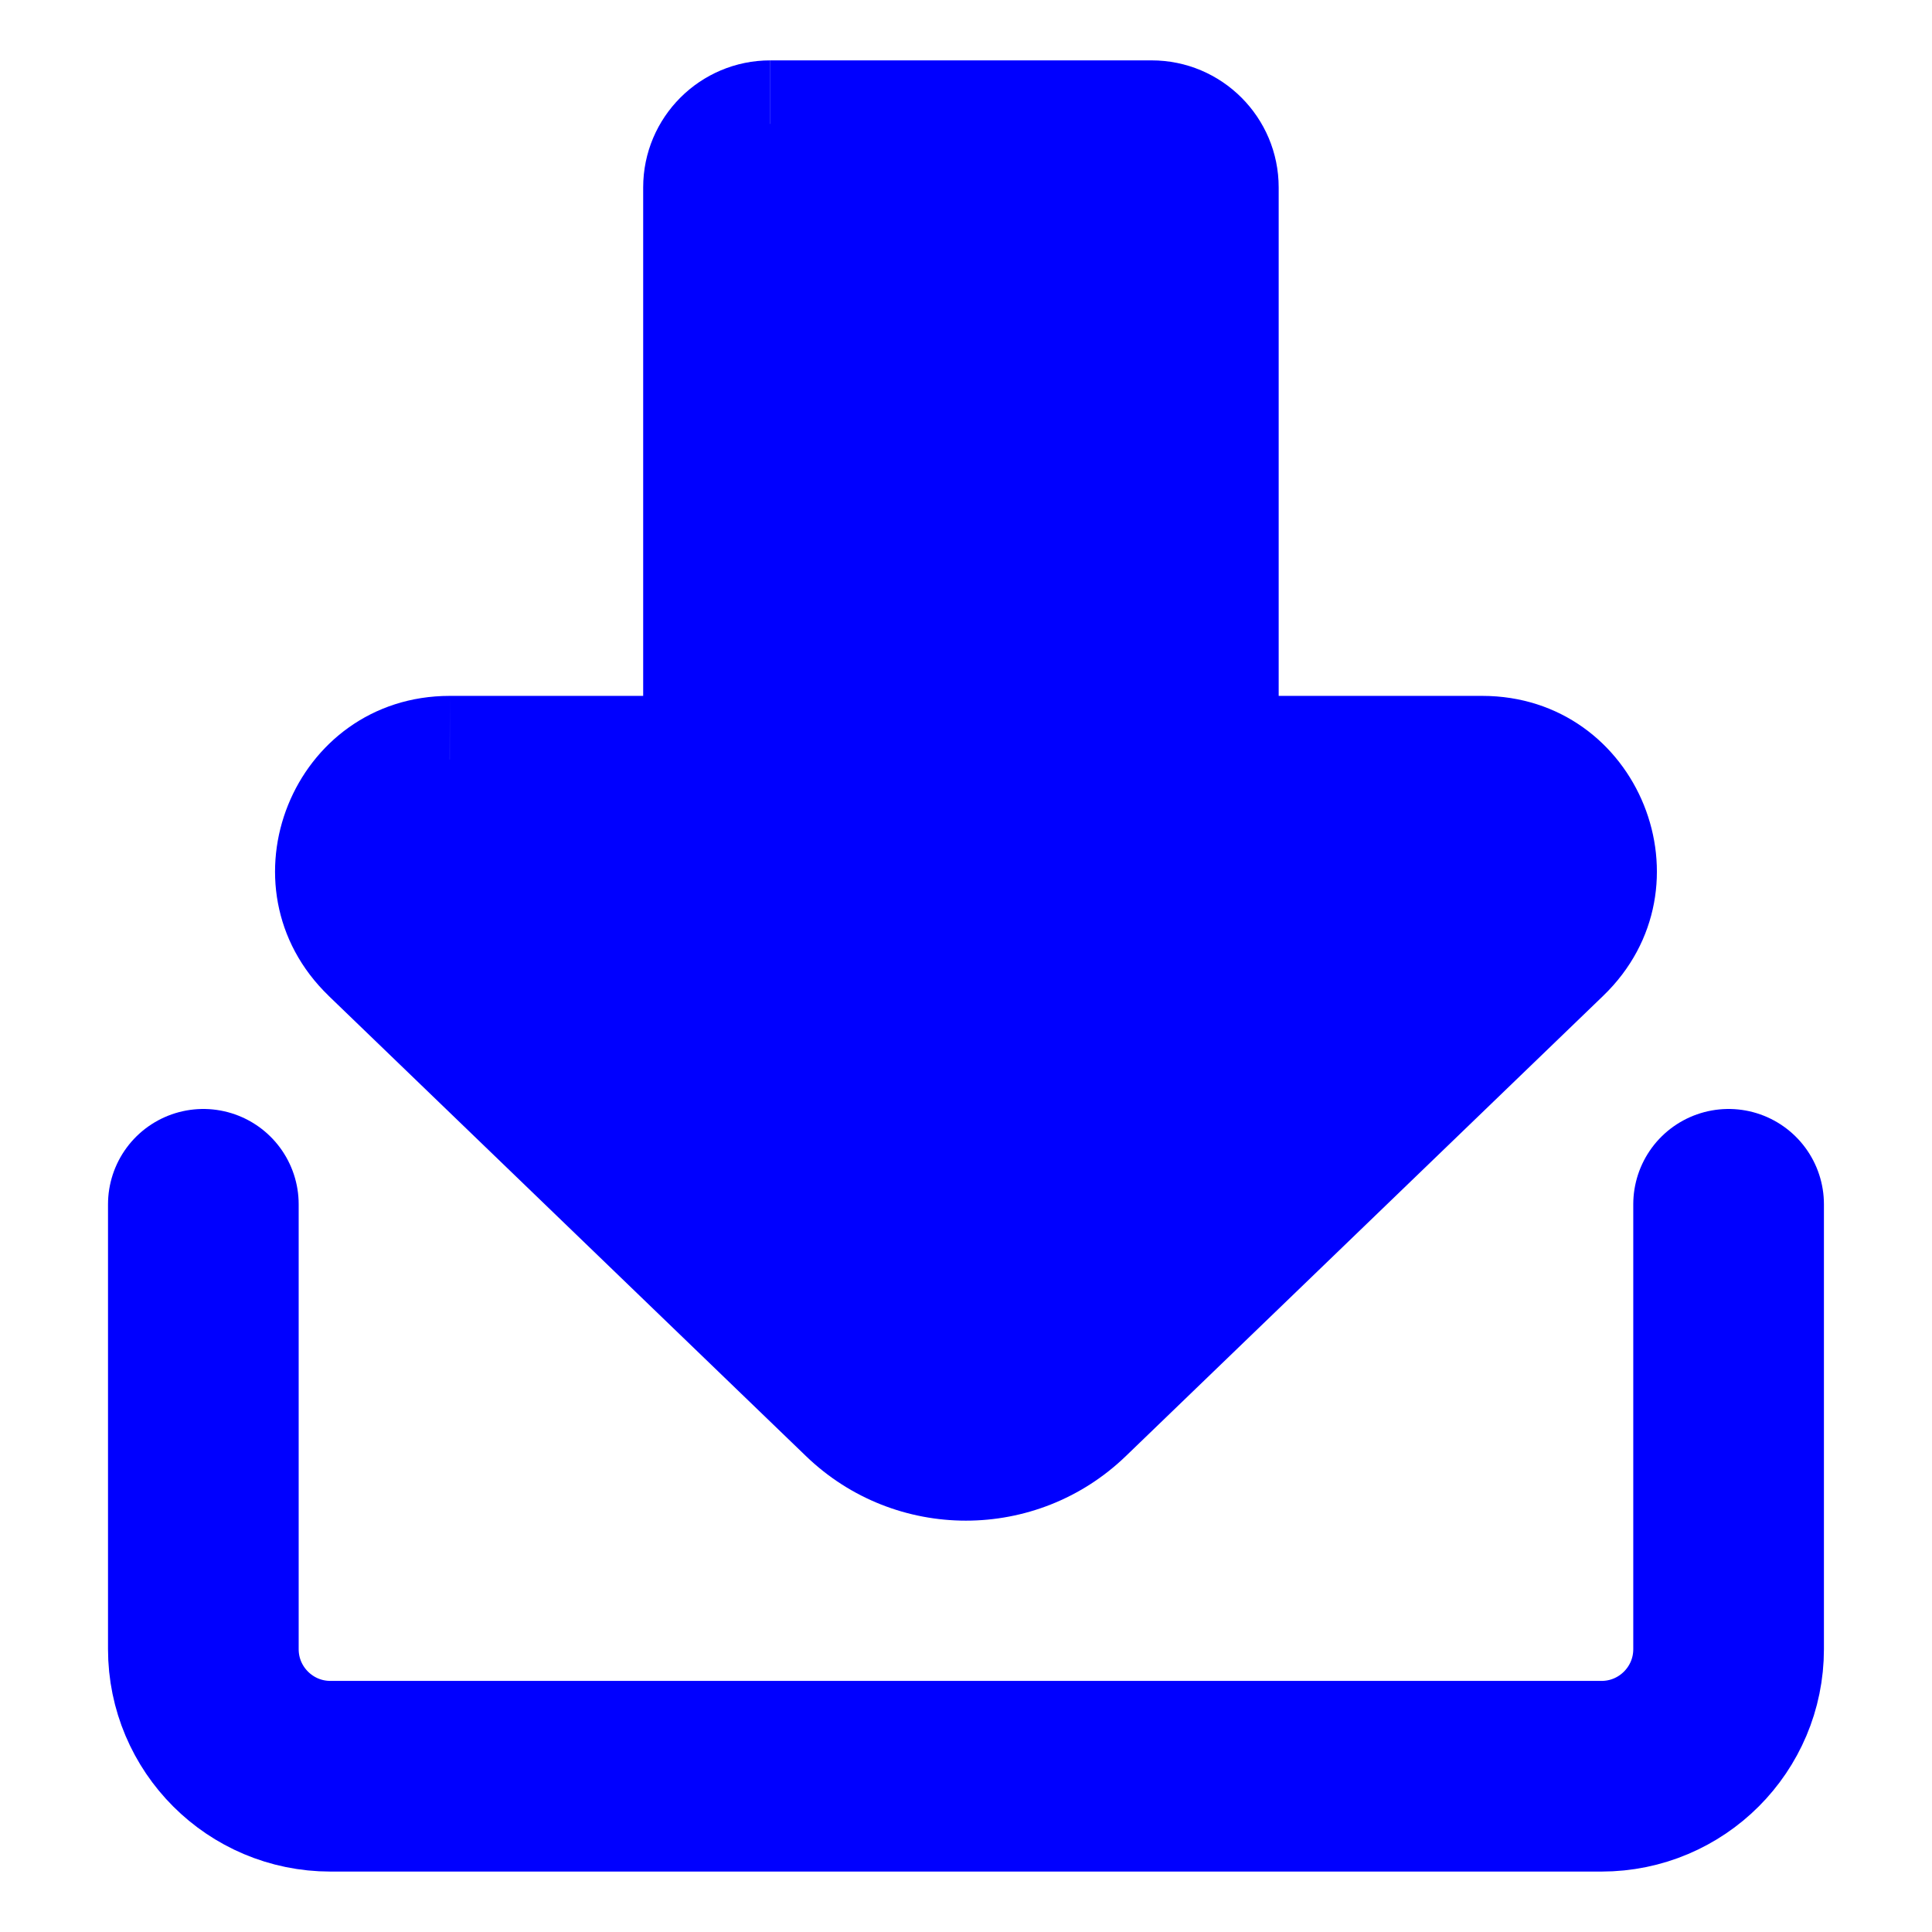
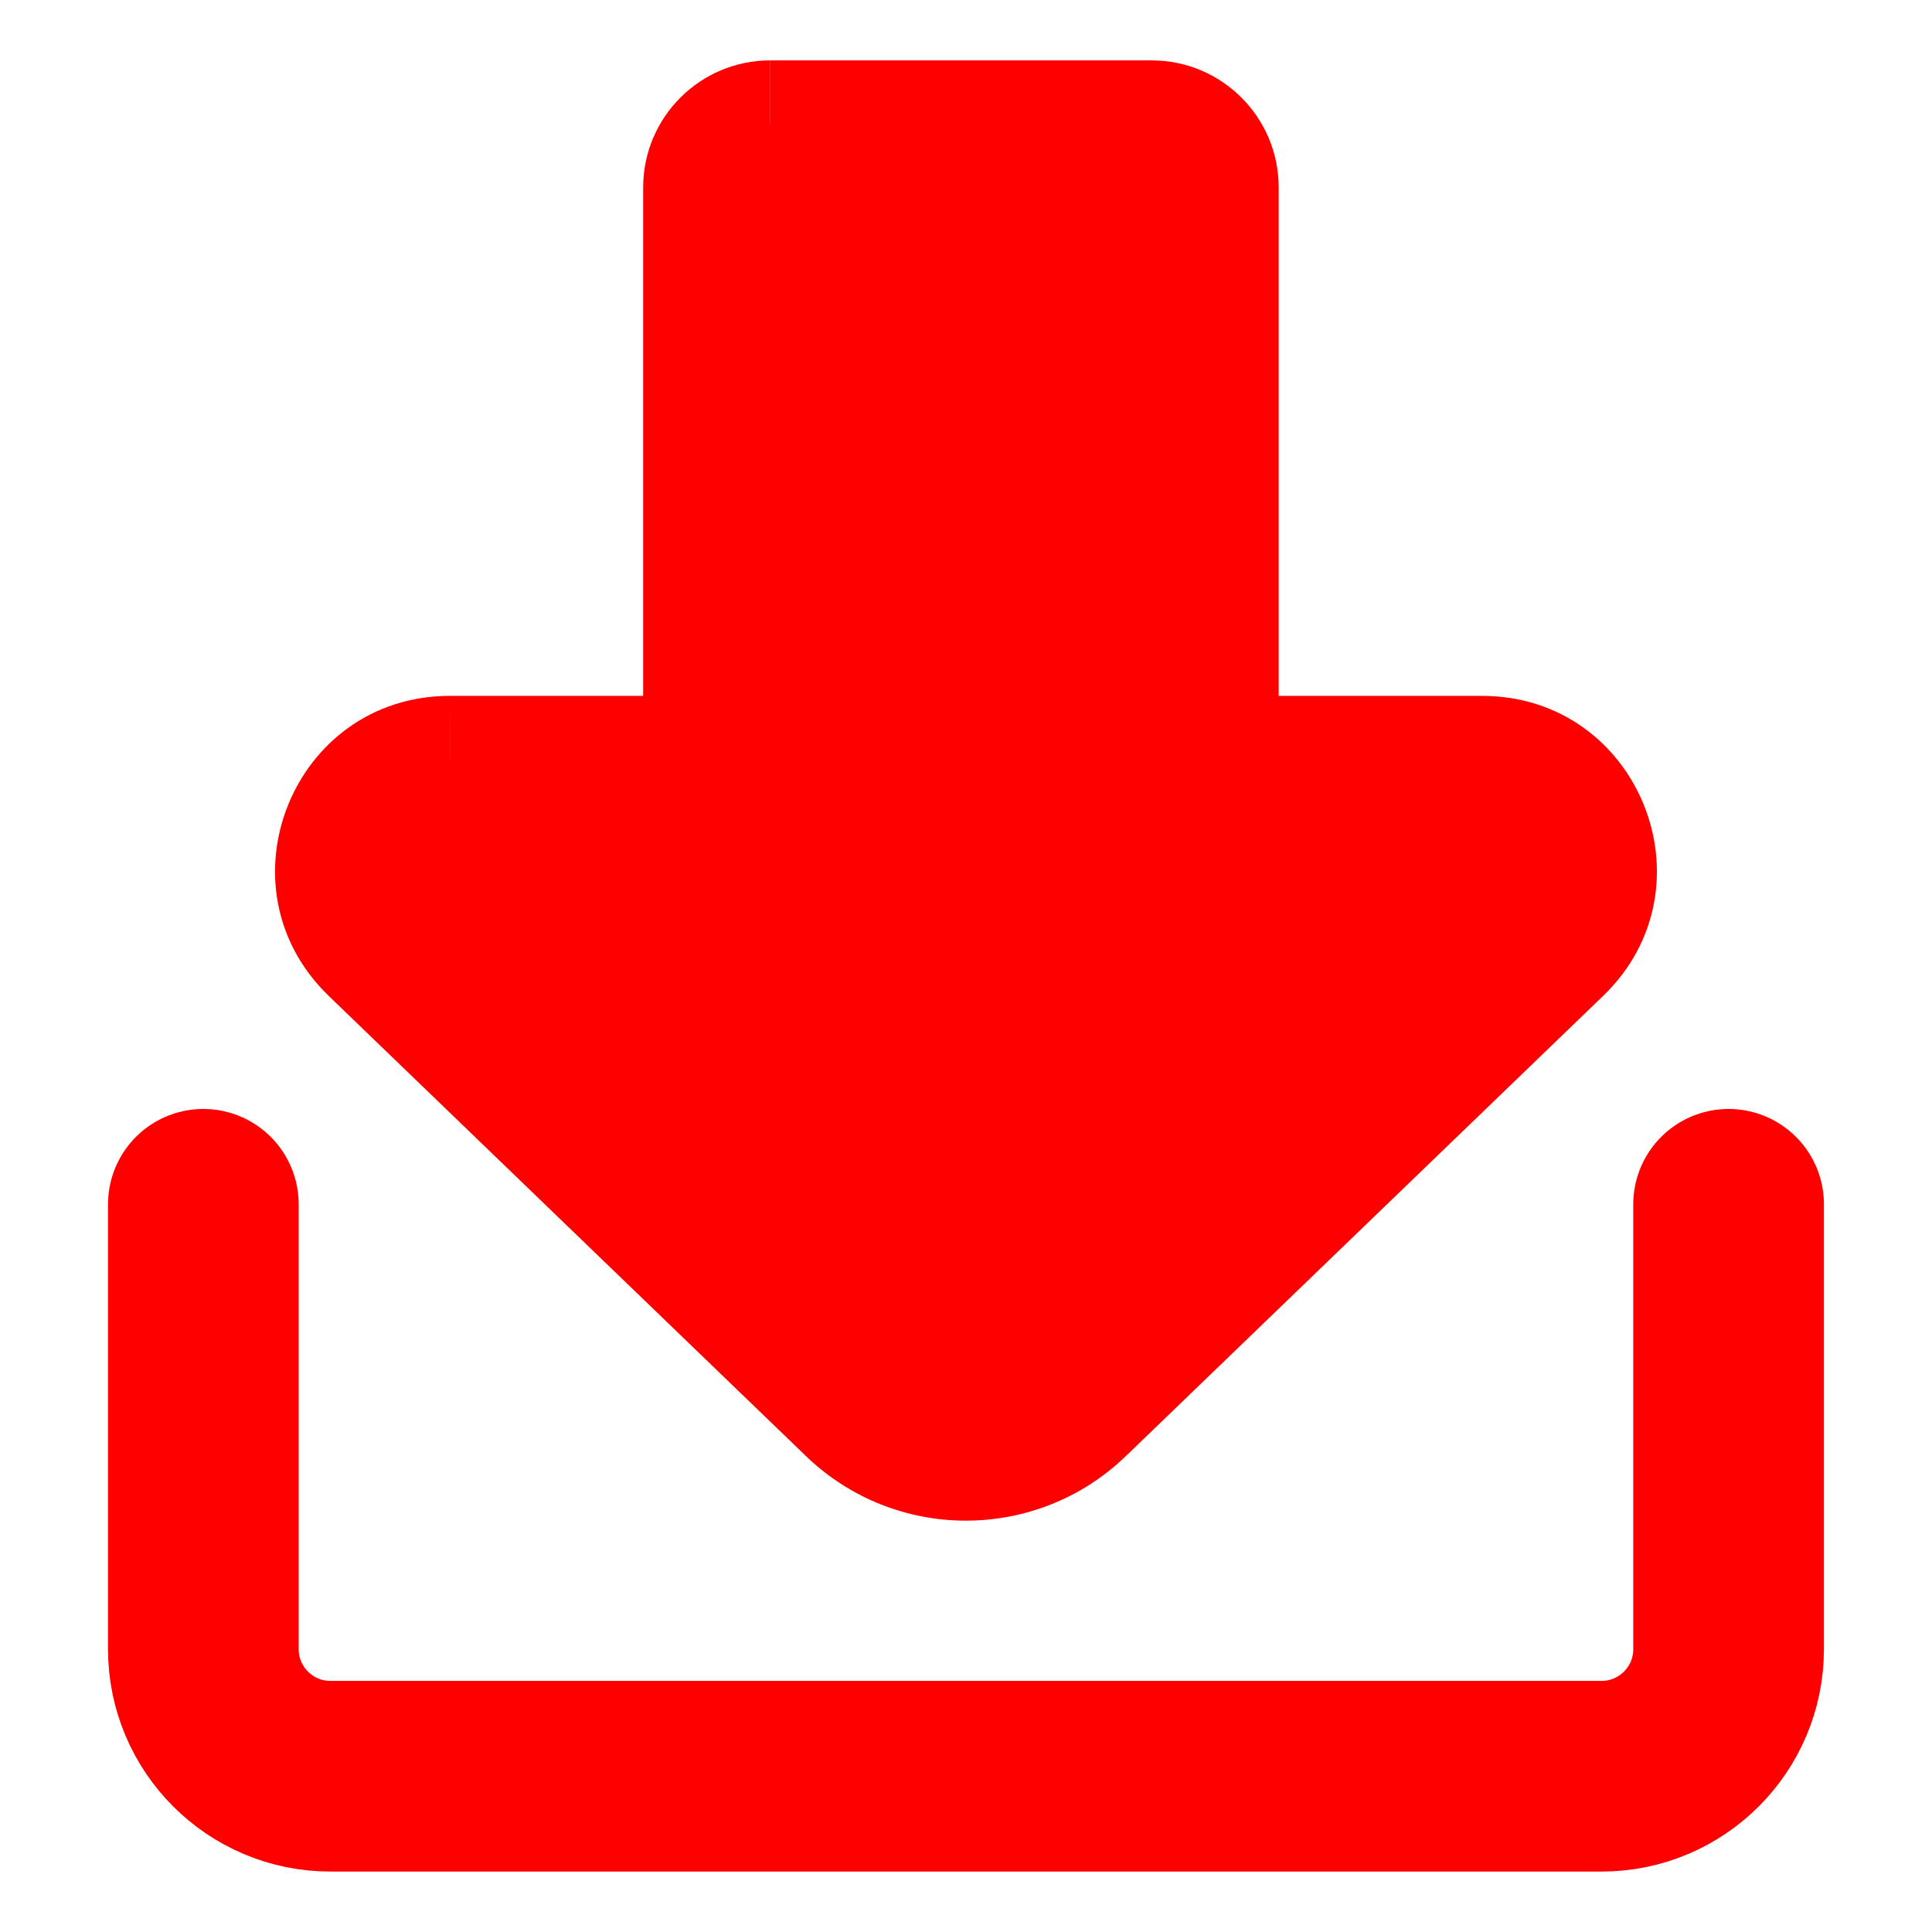
<svg xmlns="http://www.w3.org/2000/svg" width="32" height="32" viewBox="0 0 32 32" fill="none" version="1.1" id="svg3">
  <defs id="defs3" />
-   <path d="m 3.368,19.947 v 0.263 7.105 c 0,1.163 0.943,2.105 2.105,2.105 H 26.526 c 1.163,0 2.105,-0.943 2.105,-2.105 V 20.21 19.947" stroke="#c2ccde" stroke-width="3.158" stroke-linecap="round" stroke-linejoin="round" id="path1" style="stroke:#0000ff;stroke-opacity:1" />
-   <path fill-rule="evenodd" clip-rule="evenodd" d="m 20.128,12.579 h 4.422 c 1.652,0 2.464,2.011 1.275,3.158 l -7.907,7.624 c -1.07,1.032 -2.766,1.032 -3.836,0 L 6.175,15.737 c -1.189,-1.147 -0.377,-3.158 1.275,-3.158 H 11.707 V 6.263 3.105 c 0,-0.581 0.471,-1.053 1.053,-1.053 h 6.316 c 0.581,0 1.053,0.471 1.053,1.053 V 6.263 Z" fill="#c2ccde" id="path2" style="fill:#0000ff;fill-opacity:1;stroke-width:0.526" />
-   <path d="m 20.128,12.579 v 1.053 c -0.581,0 -1.053,-0.471 -1.053,-1.053 z m 5.696,3.158 0.731,0.758 z m -7.907,7.624 0.731,0.758 v 0 z m -3.836,0 -0.731,0.758 v 0 z m -7.907,-7.624 -0.731,0.758 v 0 z m 5.532,-3.158 h 1.053 c 0,0.581 -0.471,1.053 -1.053,1.053 z m 0,-6.316 h 1.053 z m 12.843,7.368 h -4.422 v -2.105 h 4.422 z m 0.544,1.348 c 0.507,-0.489 0.161,-1.348 -0.544,-1.348 v -2.105 c 2.599,0 3.876,3.164 2.005,4.968 z m -7.907,7.624 7.907,-7.624 1.461,1.515 -7.907,7.624 z m -2.375,0 c 0.663,0.639 1.712,0.639 2.375,0 l 1.461,1.515 c -1.478,1.425 -3.819,1.425 -5.297,0 z m -7.907,-7.624 7.907,7.624 -1.461,1.515 -7.907,-7.624 z m 0.544,-1.348 c -0.705,0 -1.051,0.858 -0.544,1.348 L 5.445,16.495 C 3.574,14.691 4.851,11.526 7.45,11.526 Z m 4.257,0 H 7.45 v -2.105 h 4.257 z m 1.053,-7.368 v 6.316 h -2.105 V 6.263 Z m 0,-3.158 V 6.263 h -2.105 V 3.105 Z m 0,0 h -2.105 c 0,-1.163 0.943,-2.105 2.105,-2.105 z m 6.316,0 H 12.76 V 1 h 6.316 z m 0,0 V 1 c 1.163,0 2.105,0.943 2.105,2.105 z m 0,3.158 V 3.105 h 2.105 V 6.263 Z m 0,6.316 V 6.263 h 2.105 v 6.316 z" fill="#c2ccde" id="path3" style="fill:#0000ff;fill-opacity:1;stroke-width:0.526" />
+   <path d="m 3.368,19.947 v 0.263 7.105 c 0,1.163 0.943,2.105 2.105,2.105 H 26.526 c 1.163,0 2.105,-0.943 2.105,-2.105 V 20.21 19.947" stroke="#c2ccde" stroke-width="3.158" stroke-linecap="round" stroke-linejoin="round" id="path1" style="stroke:#ff0000;stroke-opacity:1" />
+   <path fill-rule="evenodd" clip-rule="evenodd" d="m 20.128,12.579 h 4.422 c 1.652,0 2.464,2.011 1.275,3.158 l -7.907,7.624 c -1.07,1.032 -2.766,1.032 -3.836,0 L 6.175,15.737 c -1.189,-1.147 -0.377,-3.158 1.275,-3.158 H 11.707 V 6.263 3.105 c 0,-0.581 0.471,-1.053 1.053,-1.053 h 6.316 c 0.581,0 1.053,0.471 1.053,1.053 V 6.263 Z" fill="#c2ccde" id="path2" style="fill:#ff0000;fill-opacity:1;stroke-width:0.526" />
+   <path d="m 20.128,12.579 v 1.053 c -0.581,0 -1.053,-0.471 -1.053,-1.053 z m 5.696,3.158 0.731,0.758 z m -7.907,7.624 0.731,0.758 v 0 z m -3.836,0 -0.731,0.758 v 0 z m -7.907,-7.624 -0.731,0.758 v 0 z m 5.532,-3.158 h 1.053 c 0,0.581 -0.471,1.053 -1.053,1.053 z m 0,-6.316 h 1.053 z m 12.843,7.368 h -4.422 v -2.105 h 4.422 z m 0.544,1.348 c 0.507,-0.489 0.161,-1.348 -0.544,-1.348 v -2.105 c 2.599,0 3.876,3.164 2.005,4.968 z m -7.907,7.624 7.907,-7.624 1.461,1.515 -7.907,7.624 z m -2.375,0 c 0.663,0.639 1.712,0.639 2.375,0 l 1.461,1.515 c -1.478,1.425 -3.819,1.425 -5.297,0 z m -7.907,-7.624 7.907,7.624 -1.461,1.515 -7.907,-7.624 z m 0.544,-1.348 c -0.705,0 -1.051,0.858 -0.544,1.348 L 5.445,16.495 C 3.574,14.691 4.851,11.526 7.45,11.526 Z m 4.257,0 H 7.45 v -2.105 h 4.257 z m 1.053,-7.368 v 6.316 h -2.105 V 6.263 Z m 0,-3.158 V 6.263 h -2.105 V 3.105 Z m 0,0 h -2.105 c 0,-1.163 0.943,-2.105 2.105,-2.105 z m 6.316,0 H 12.76 V 1 h 6.316 z m 0,0 V 1 c 1.163,0 2.105,0.943 2.105,2.105 z m 0,3.158 V 3.105 h 2.105 V 6.263 Z m 0,6.316 V 6.263 h 2.105 v 6.316 z" fill="#c2ccde" id="path3" style="fill:#ff0000;fill-opacity:1;stroke-width:0.526" />
</svg>
